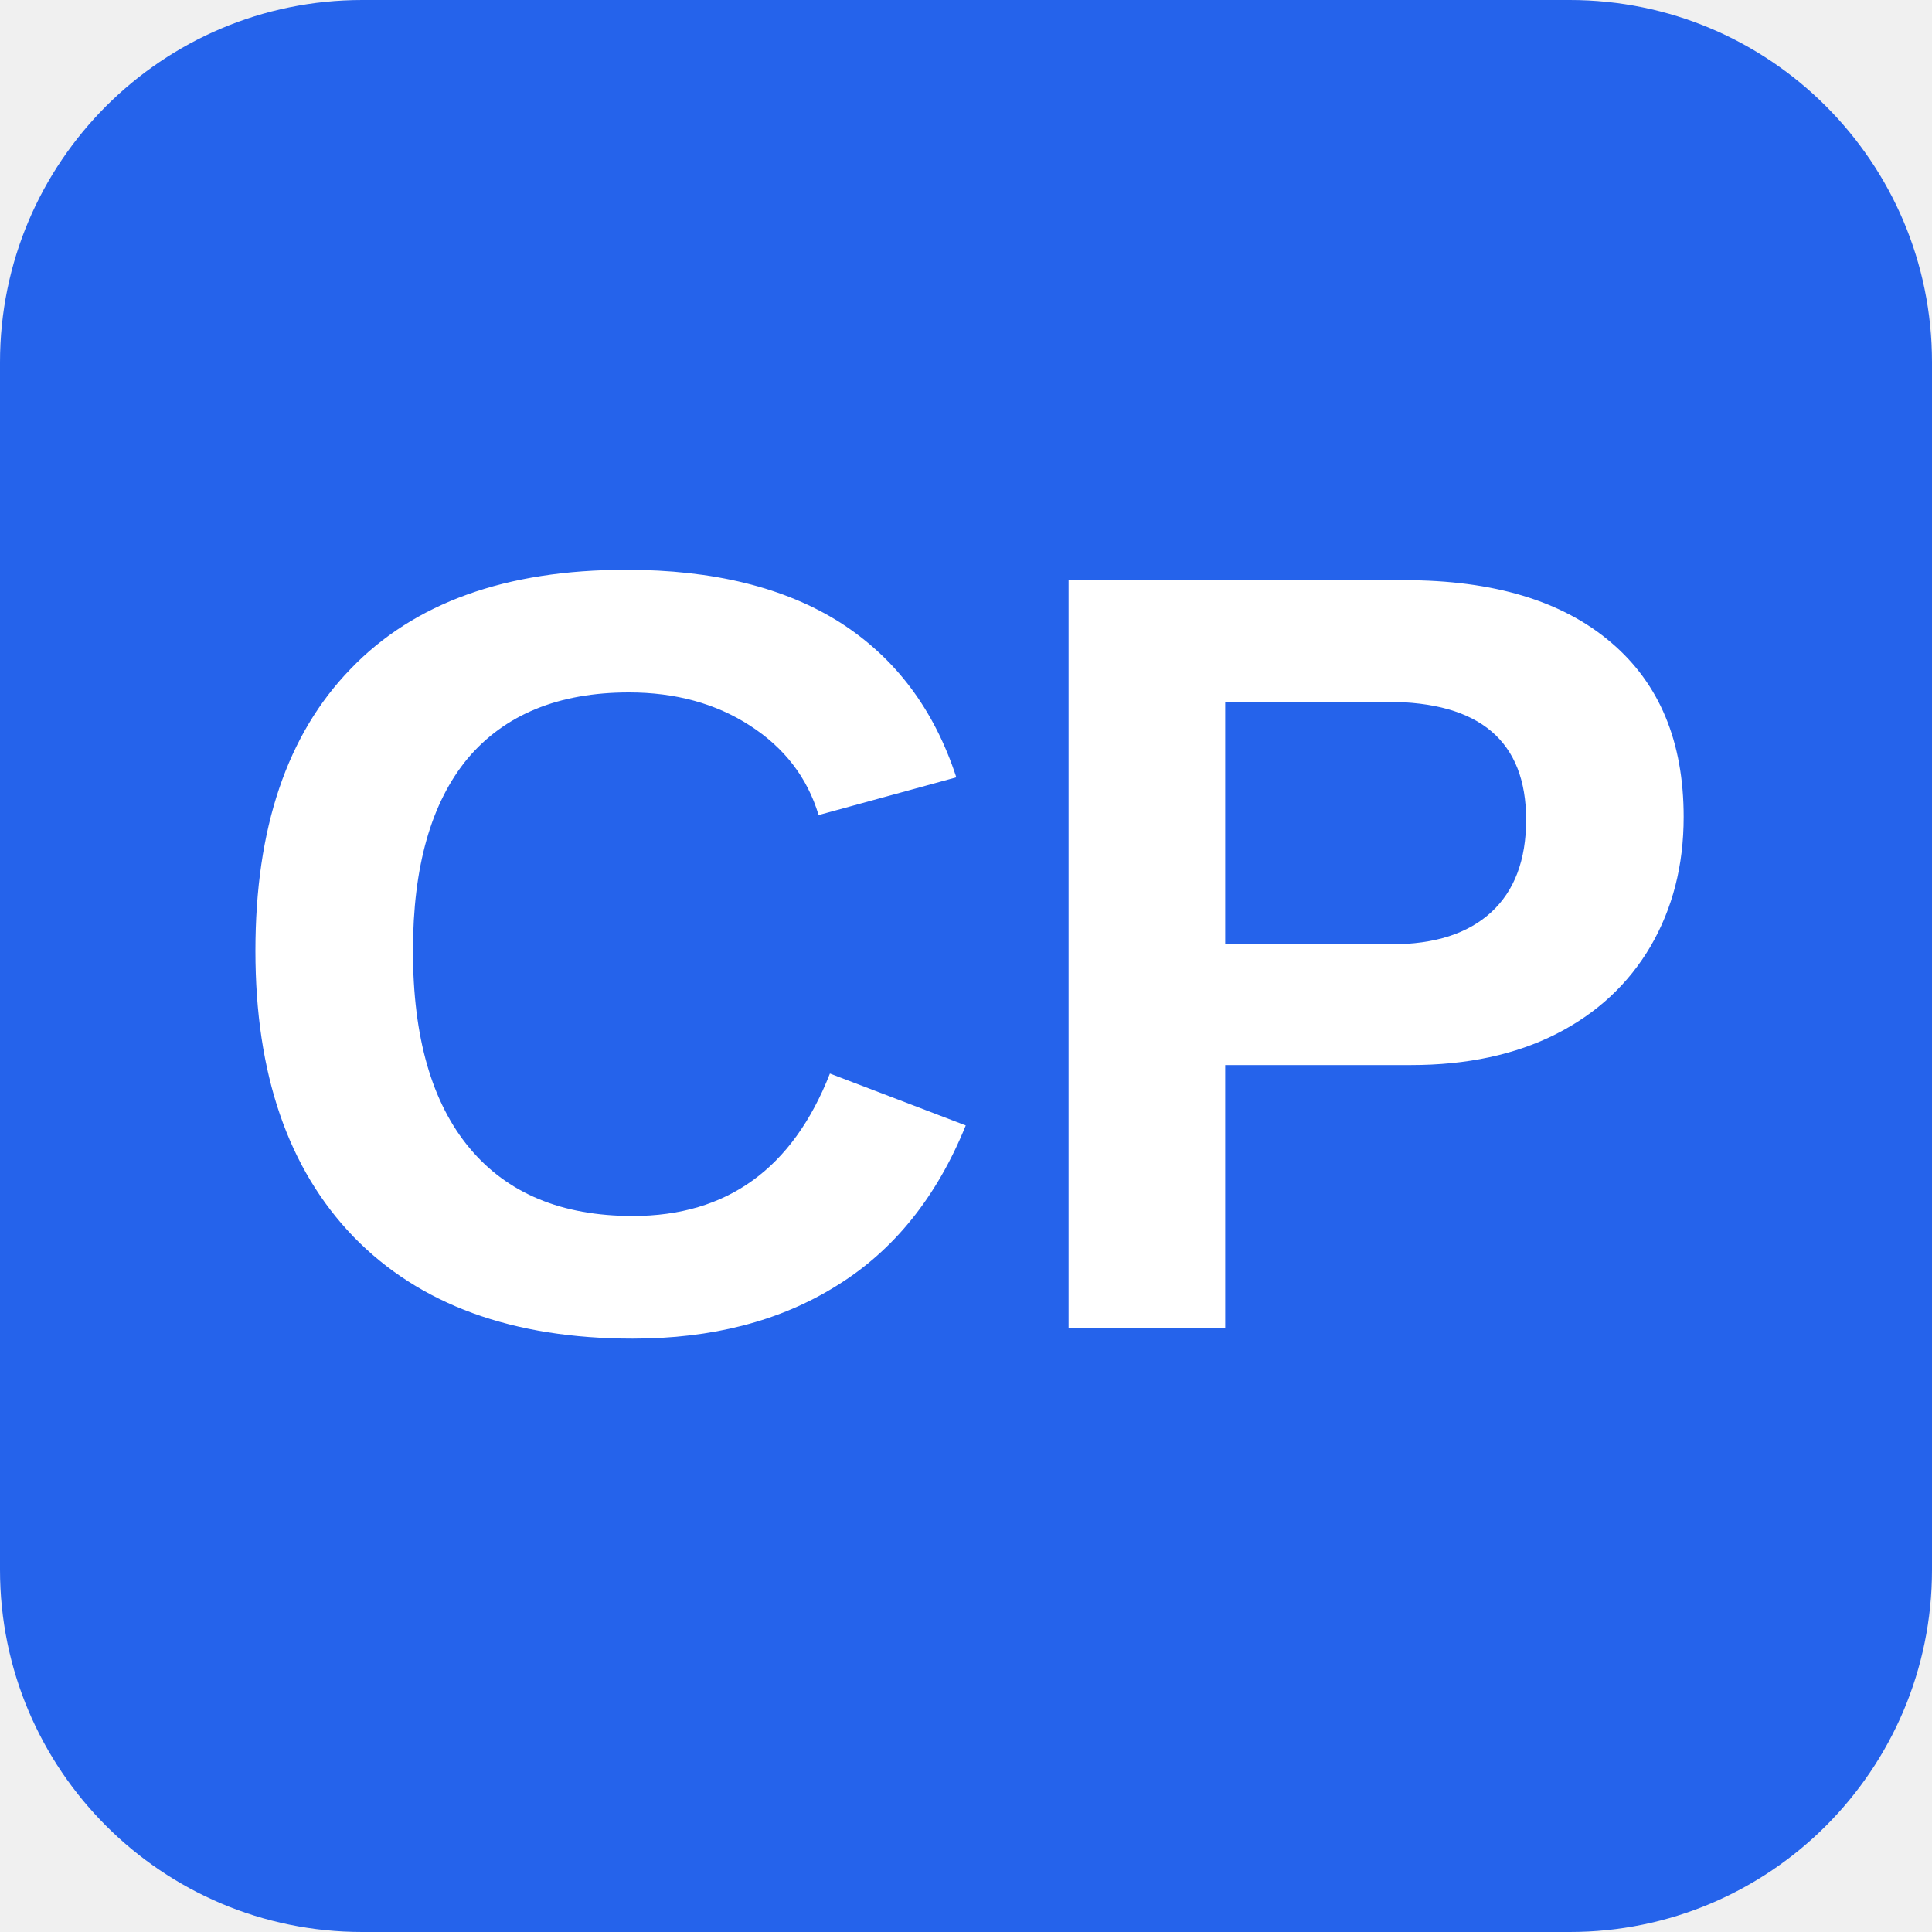
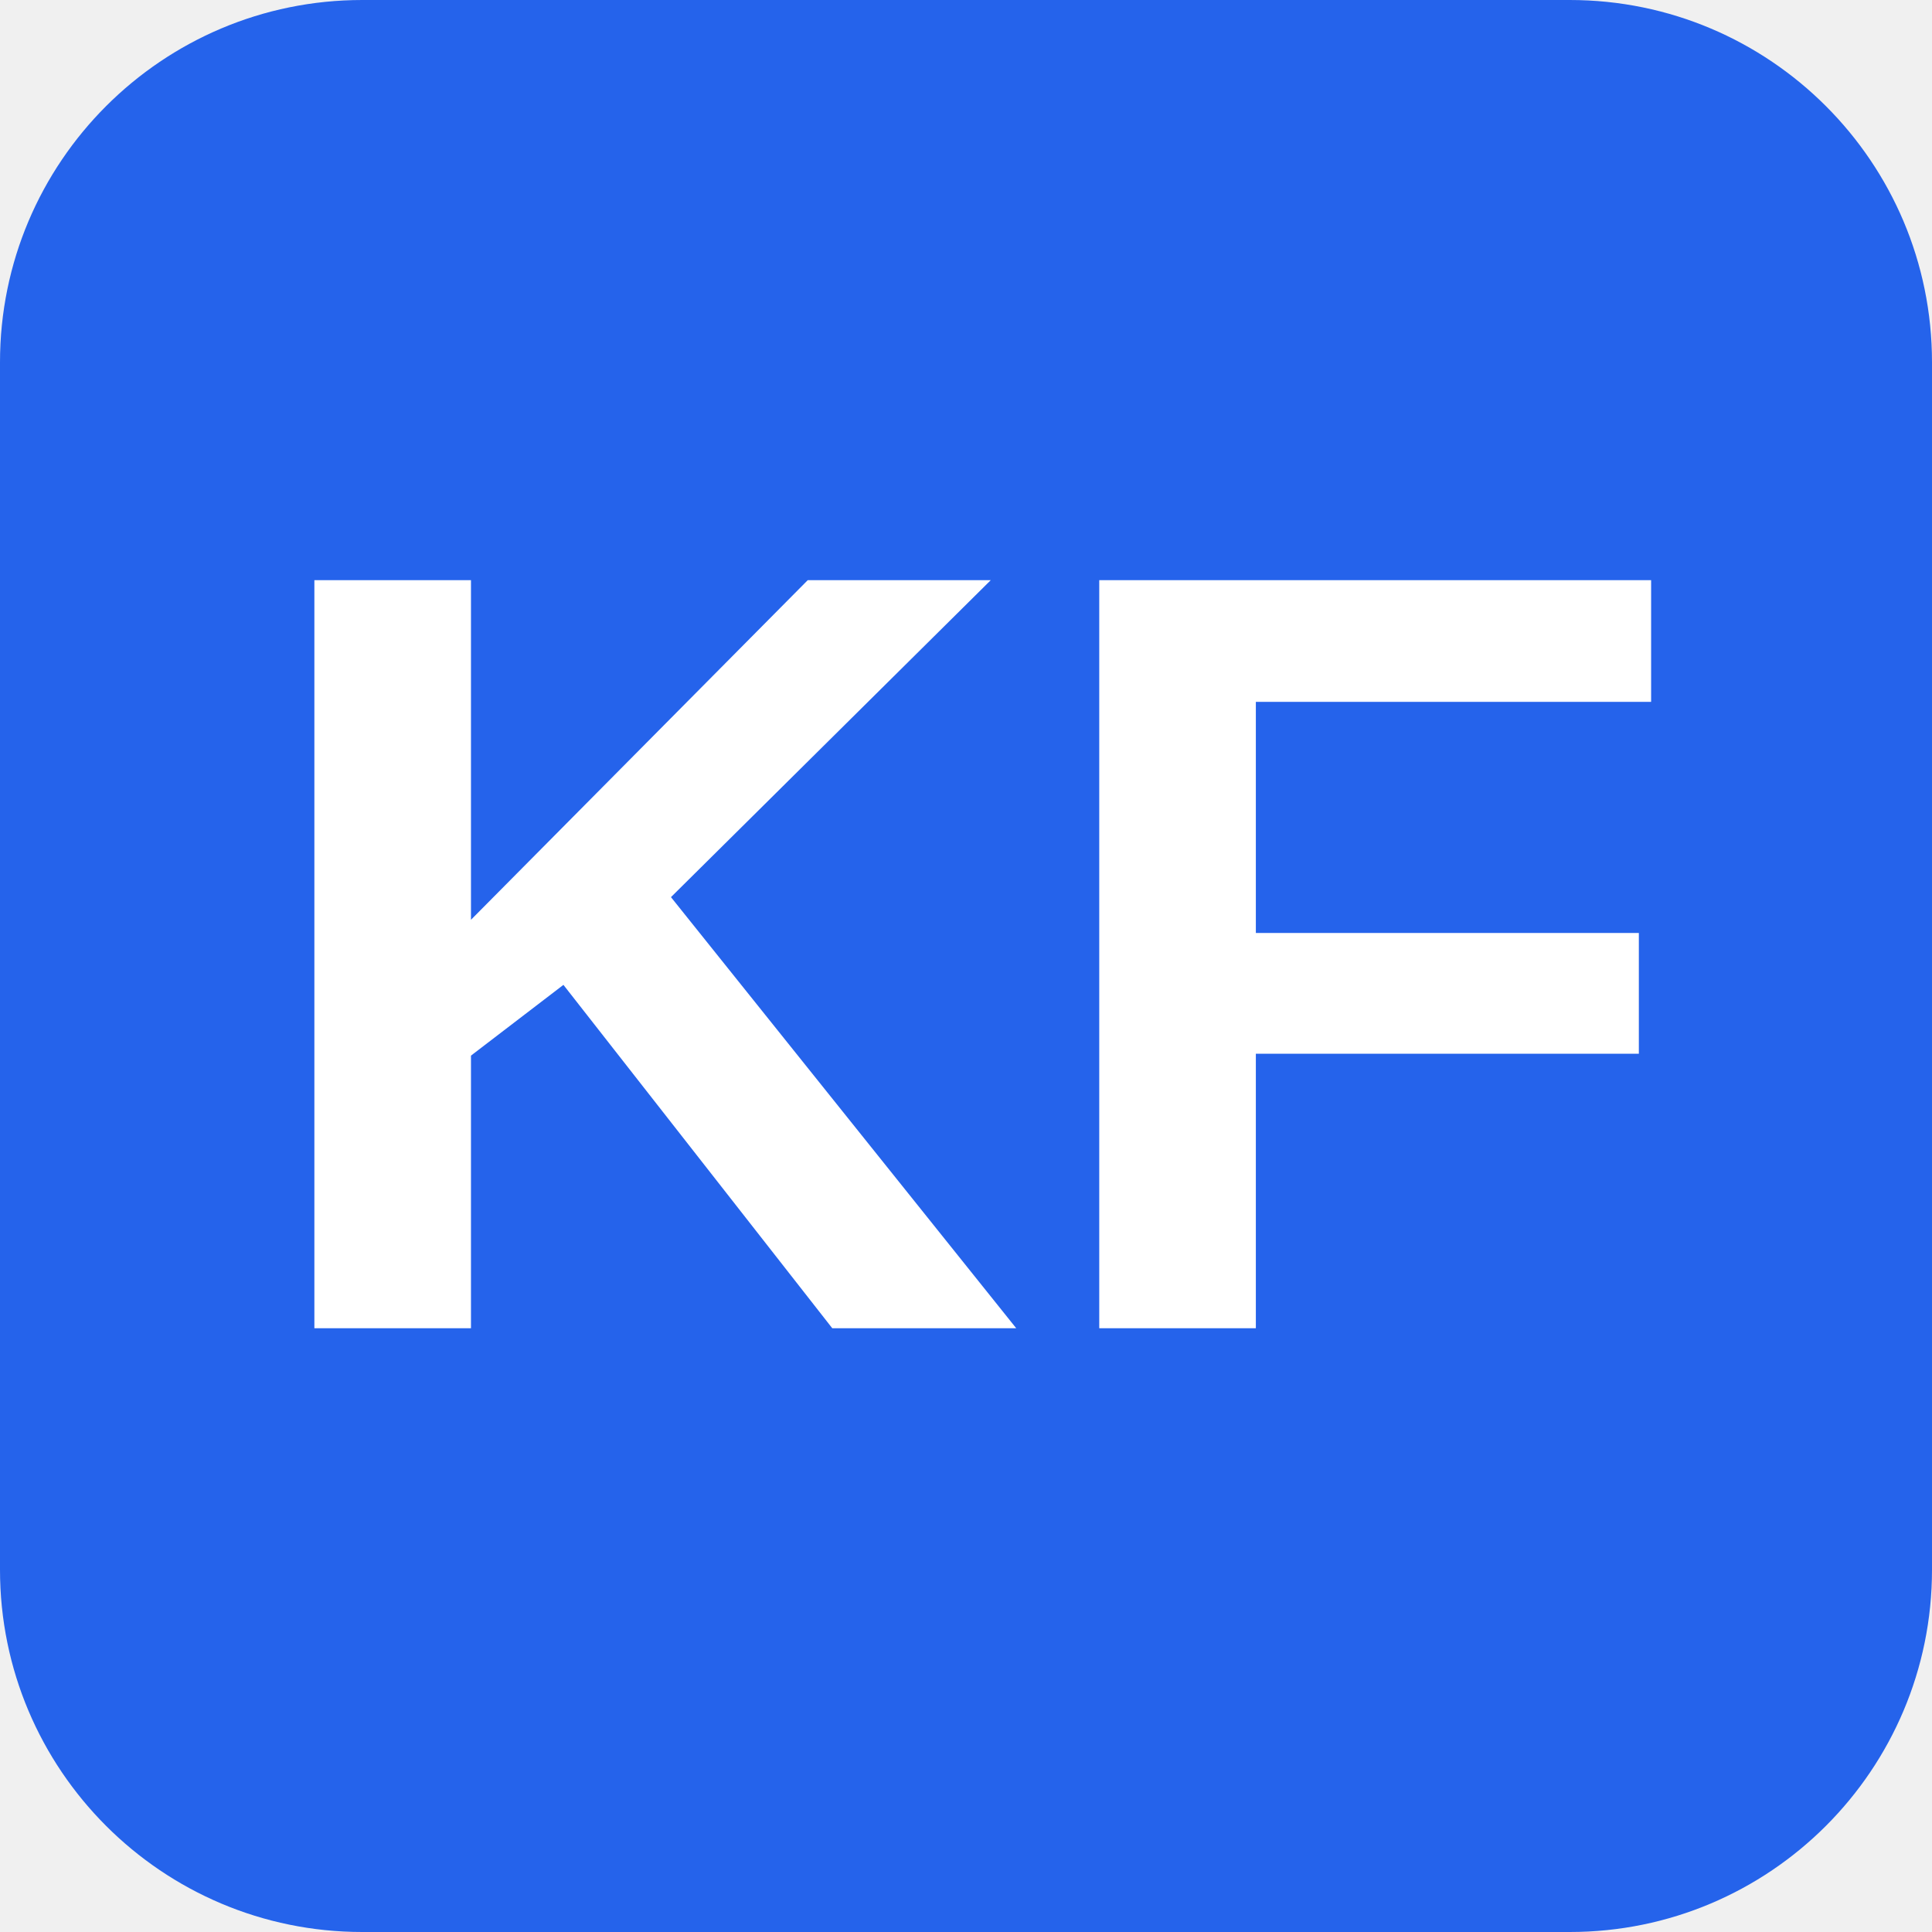
<svg xmlns="http://www.w3.org/2000/svg" viewBox="0 0 32 32">
  <rect width="32" height="32" rx="6" fill="#2563eb" />
-   <text x="16" y="22" font-family="Arial,sans-serif" font-size="18" font-weight="bold" text-anchor="middle" fill="white">CP</text>
+   <text x="16" y="22" font-family="Arial,sans-serif" font-size="18" font-weight="bold" text-anchor="middle" fill="white">KF</text>
</svg>
